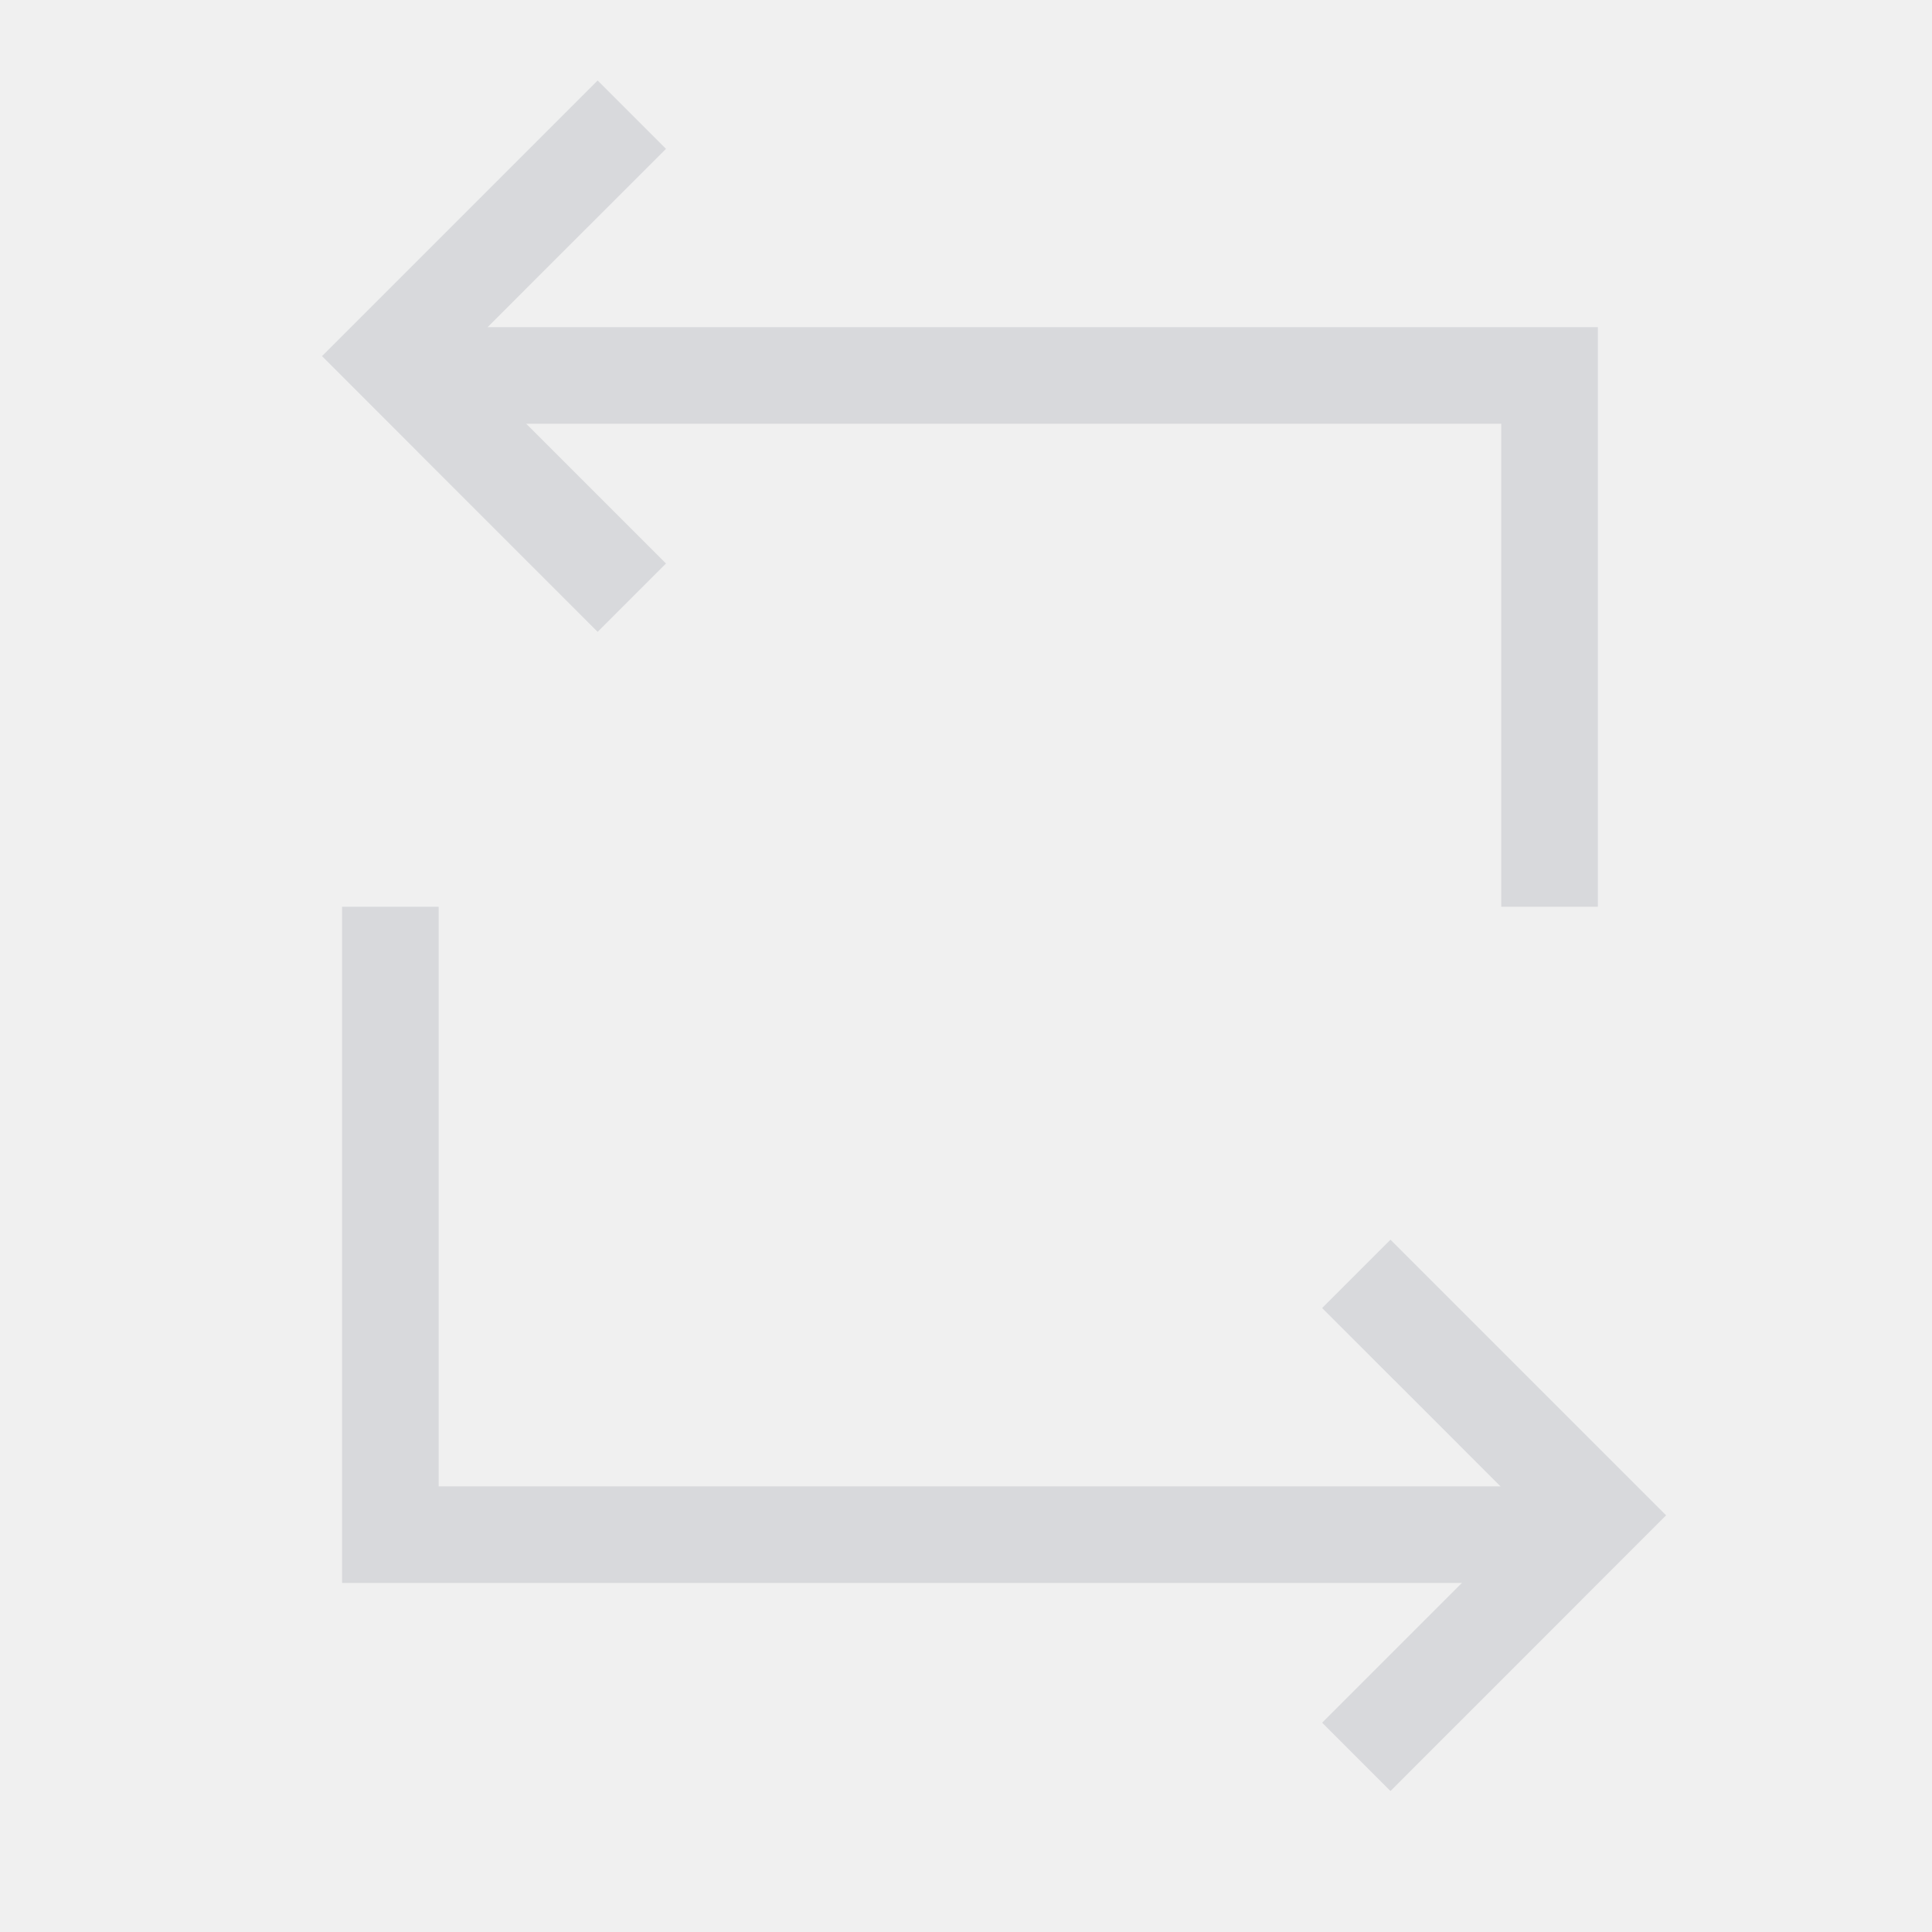
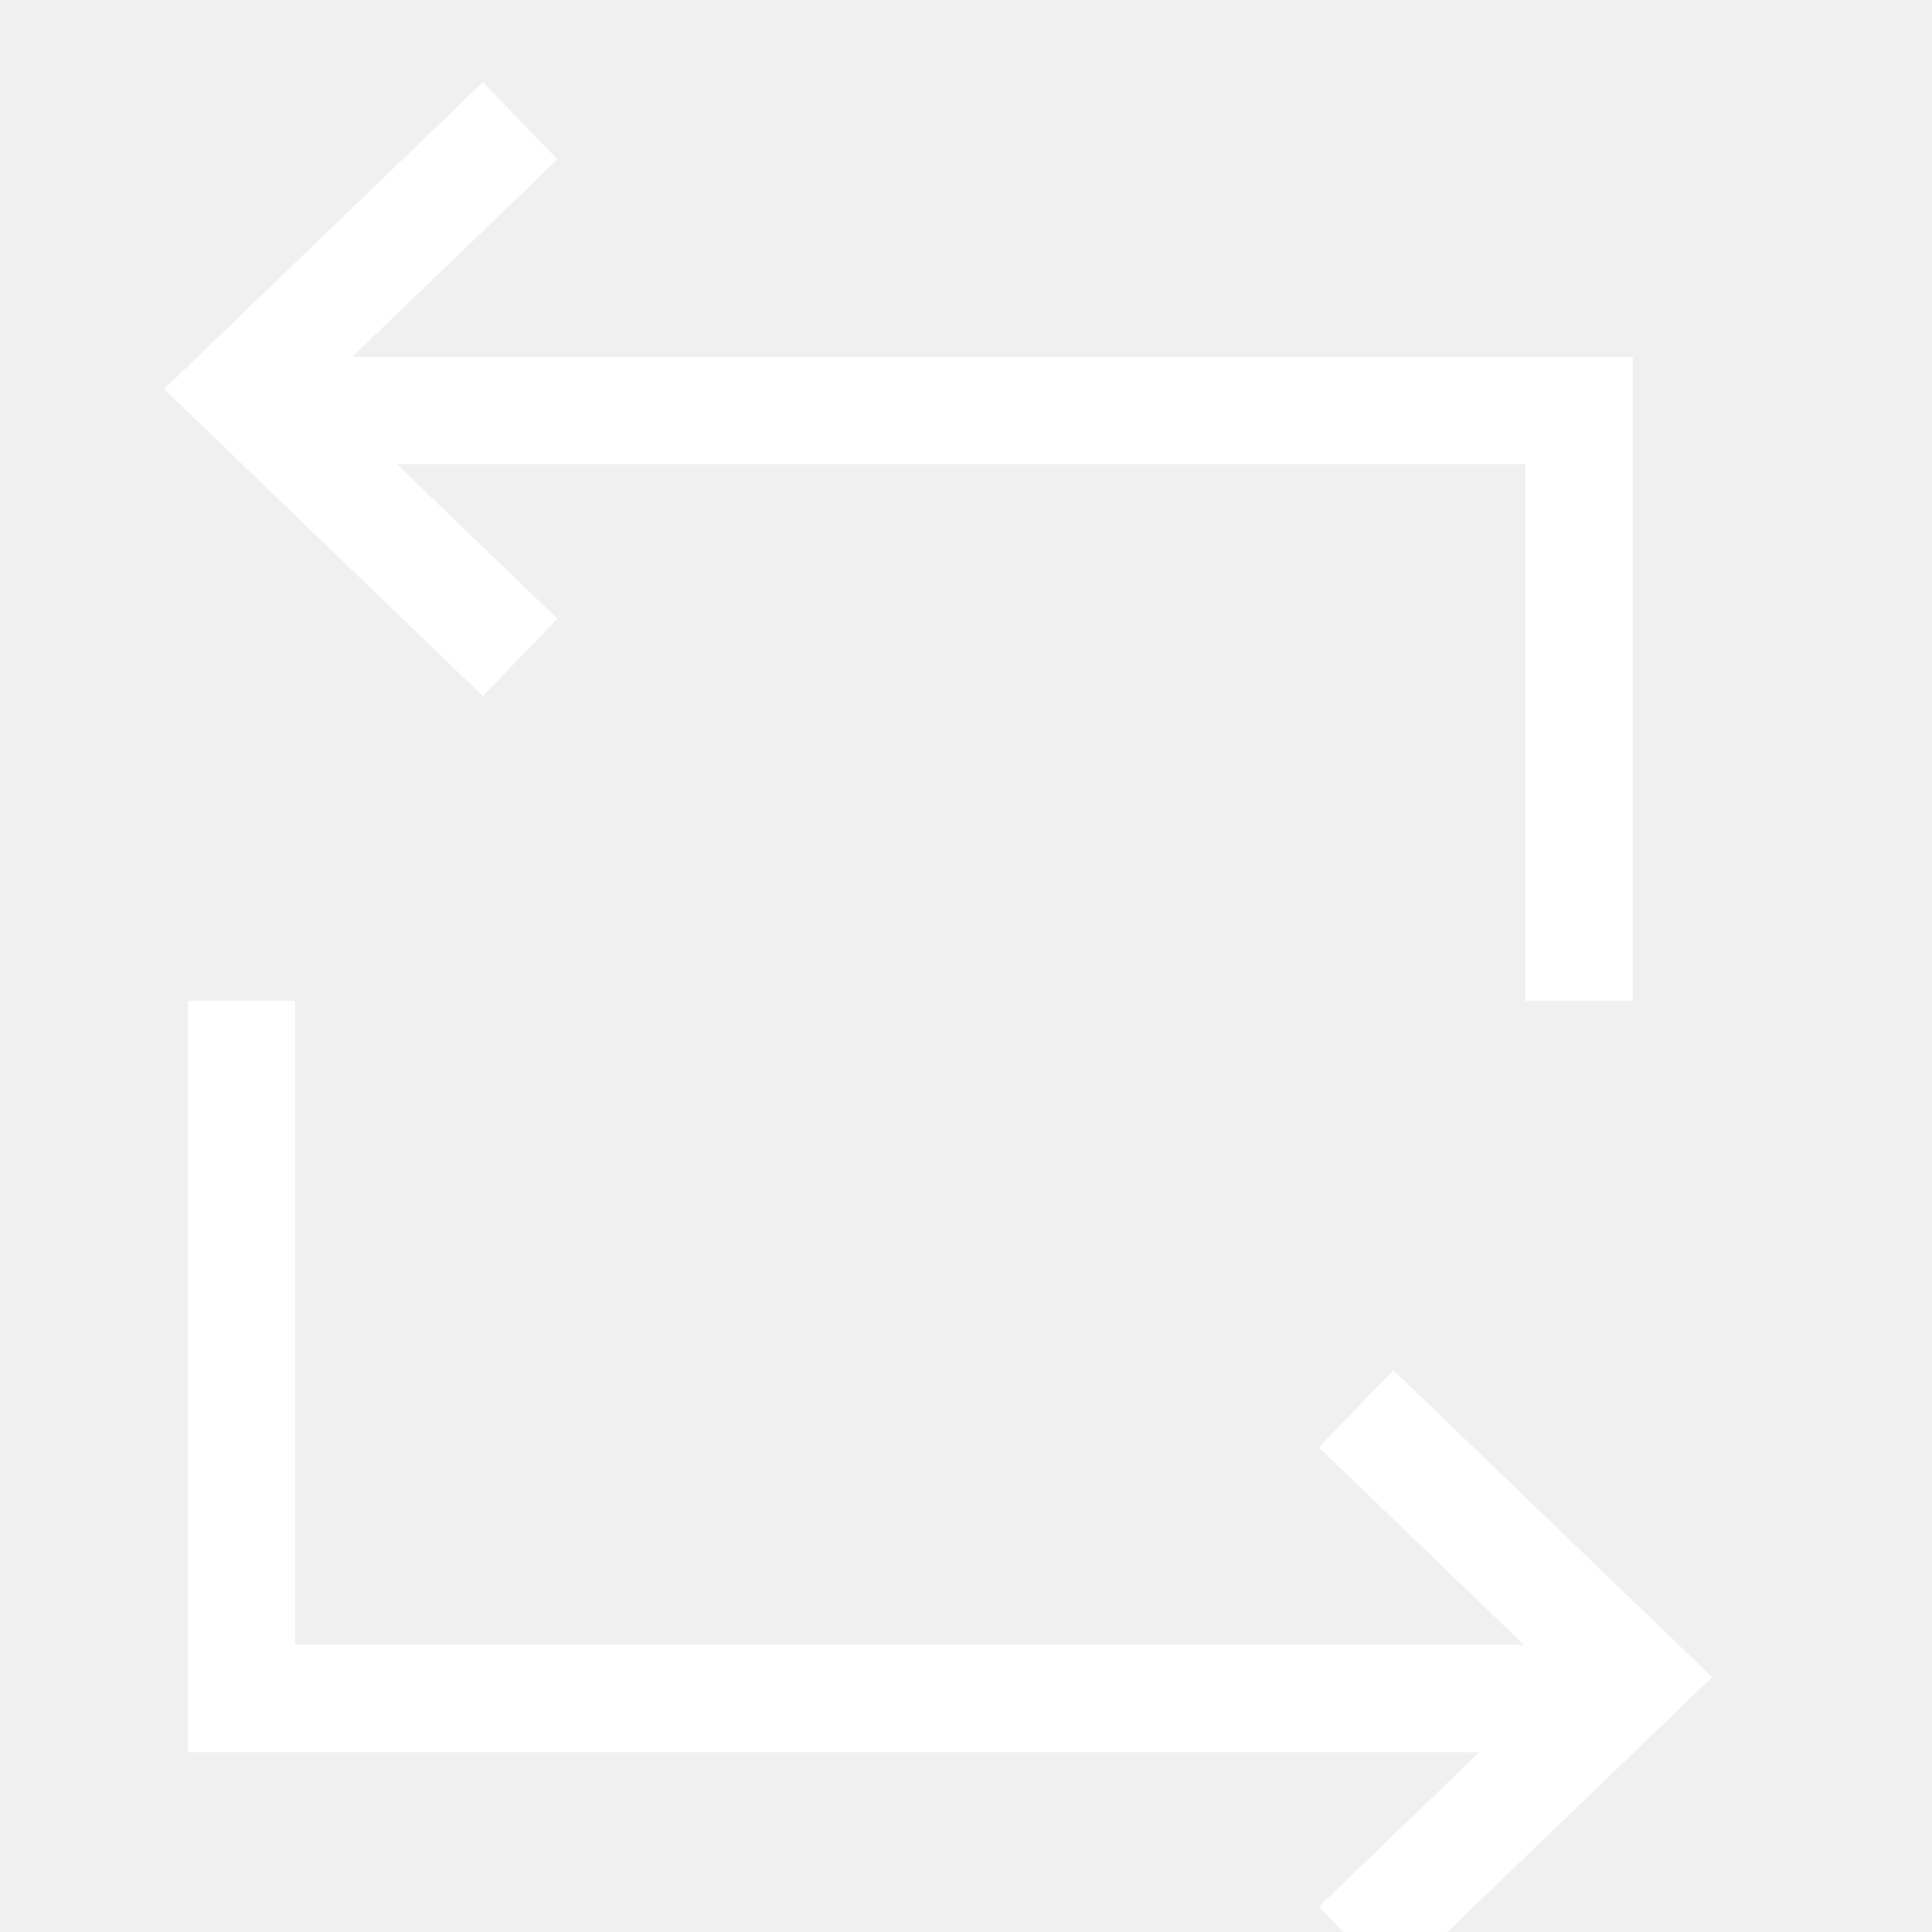
- <svg xmlns="http://www.w3.org/2000/svg" width="24px" height="24px" viewBox="0 0 24 24" version="1.1">
-   <g id="rotate" stroke="none" stroke-width="1" fill="none" fill-rule="evenodd">
-     <polygon id="Shape" fill="#D8D9DC" fill-rule="nonzero" points="5.449 18.464 19.849 18.464 19.849 19.664 4.249 19.664 4.249 11.264 5.449 11.264" />
-     <polygon id="Shape" fill="#D8D9DC" fill-rule="nonzero" points="18.649 5.264 5.449 5.264 5.449 4.064 19.849 4.064 19.849 11.264 18.649 11.264" />
-     <polygon id="Shape" fill="#D8D9DC" fill-rule="nonzero" points="16.424 16.249 17.273 15.4 20.697 18.824 17.273 22.249 16.424 21.4 19 18.824" />
-     <polygon id="Shape" fill="#D8D9DC" fill-rule="nonzero" points="8.273 7 7.424 7.849 4 4.424 7.424 1 8.273 1.849 5.697 4.424" />
+ <svg xmlns="http://www.w3.org/2000/svg" width="16px" height="16px" viewBox="0 0 16 16" version="1.1">
+   <g id="16x16/rotate" stroke="none" stroke-width="1" fill="none" fill-rule="evenodd">
+     <polygon id="Path" fill="#FFFFFF" fill-rule="nonzero" points="2.444 13.622 2.444 8.289 1.556 8.289 1.556 14.511 13.538 14.511 13.538 13.622" />
+     <polygon id="Path" fill="#FFFFFF" fill-rule="nonzero" points="12.632 8.289 13.521 8.289 13.521 2.956 2.462 2.956 2.462 3.844 12.632 3.844" />
+     <polygon id="Path" fill="#FFFFFF" fill-rule="nonzero" points="10.922 15.791 11.539 16.431 14.179 13.889 11.539 11.347 10.922 11.987 12.898 13.889" />
+     <polygon id="Path" fill="#FFFFFF" fill-rule="nonzero" points="4.616 1.32 3.999 0.68 1.359 3.222 3.999 5.765 4.616 5.124 2.641 3.222" />
  </g>
</svg>
